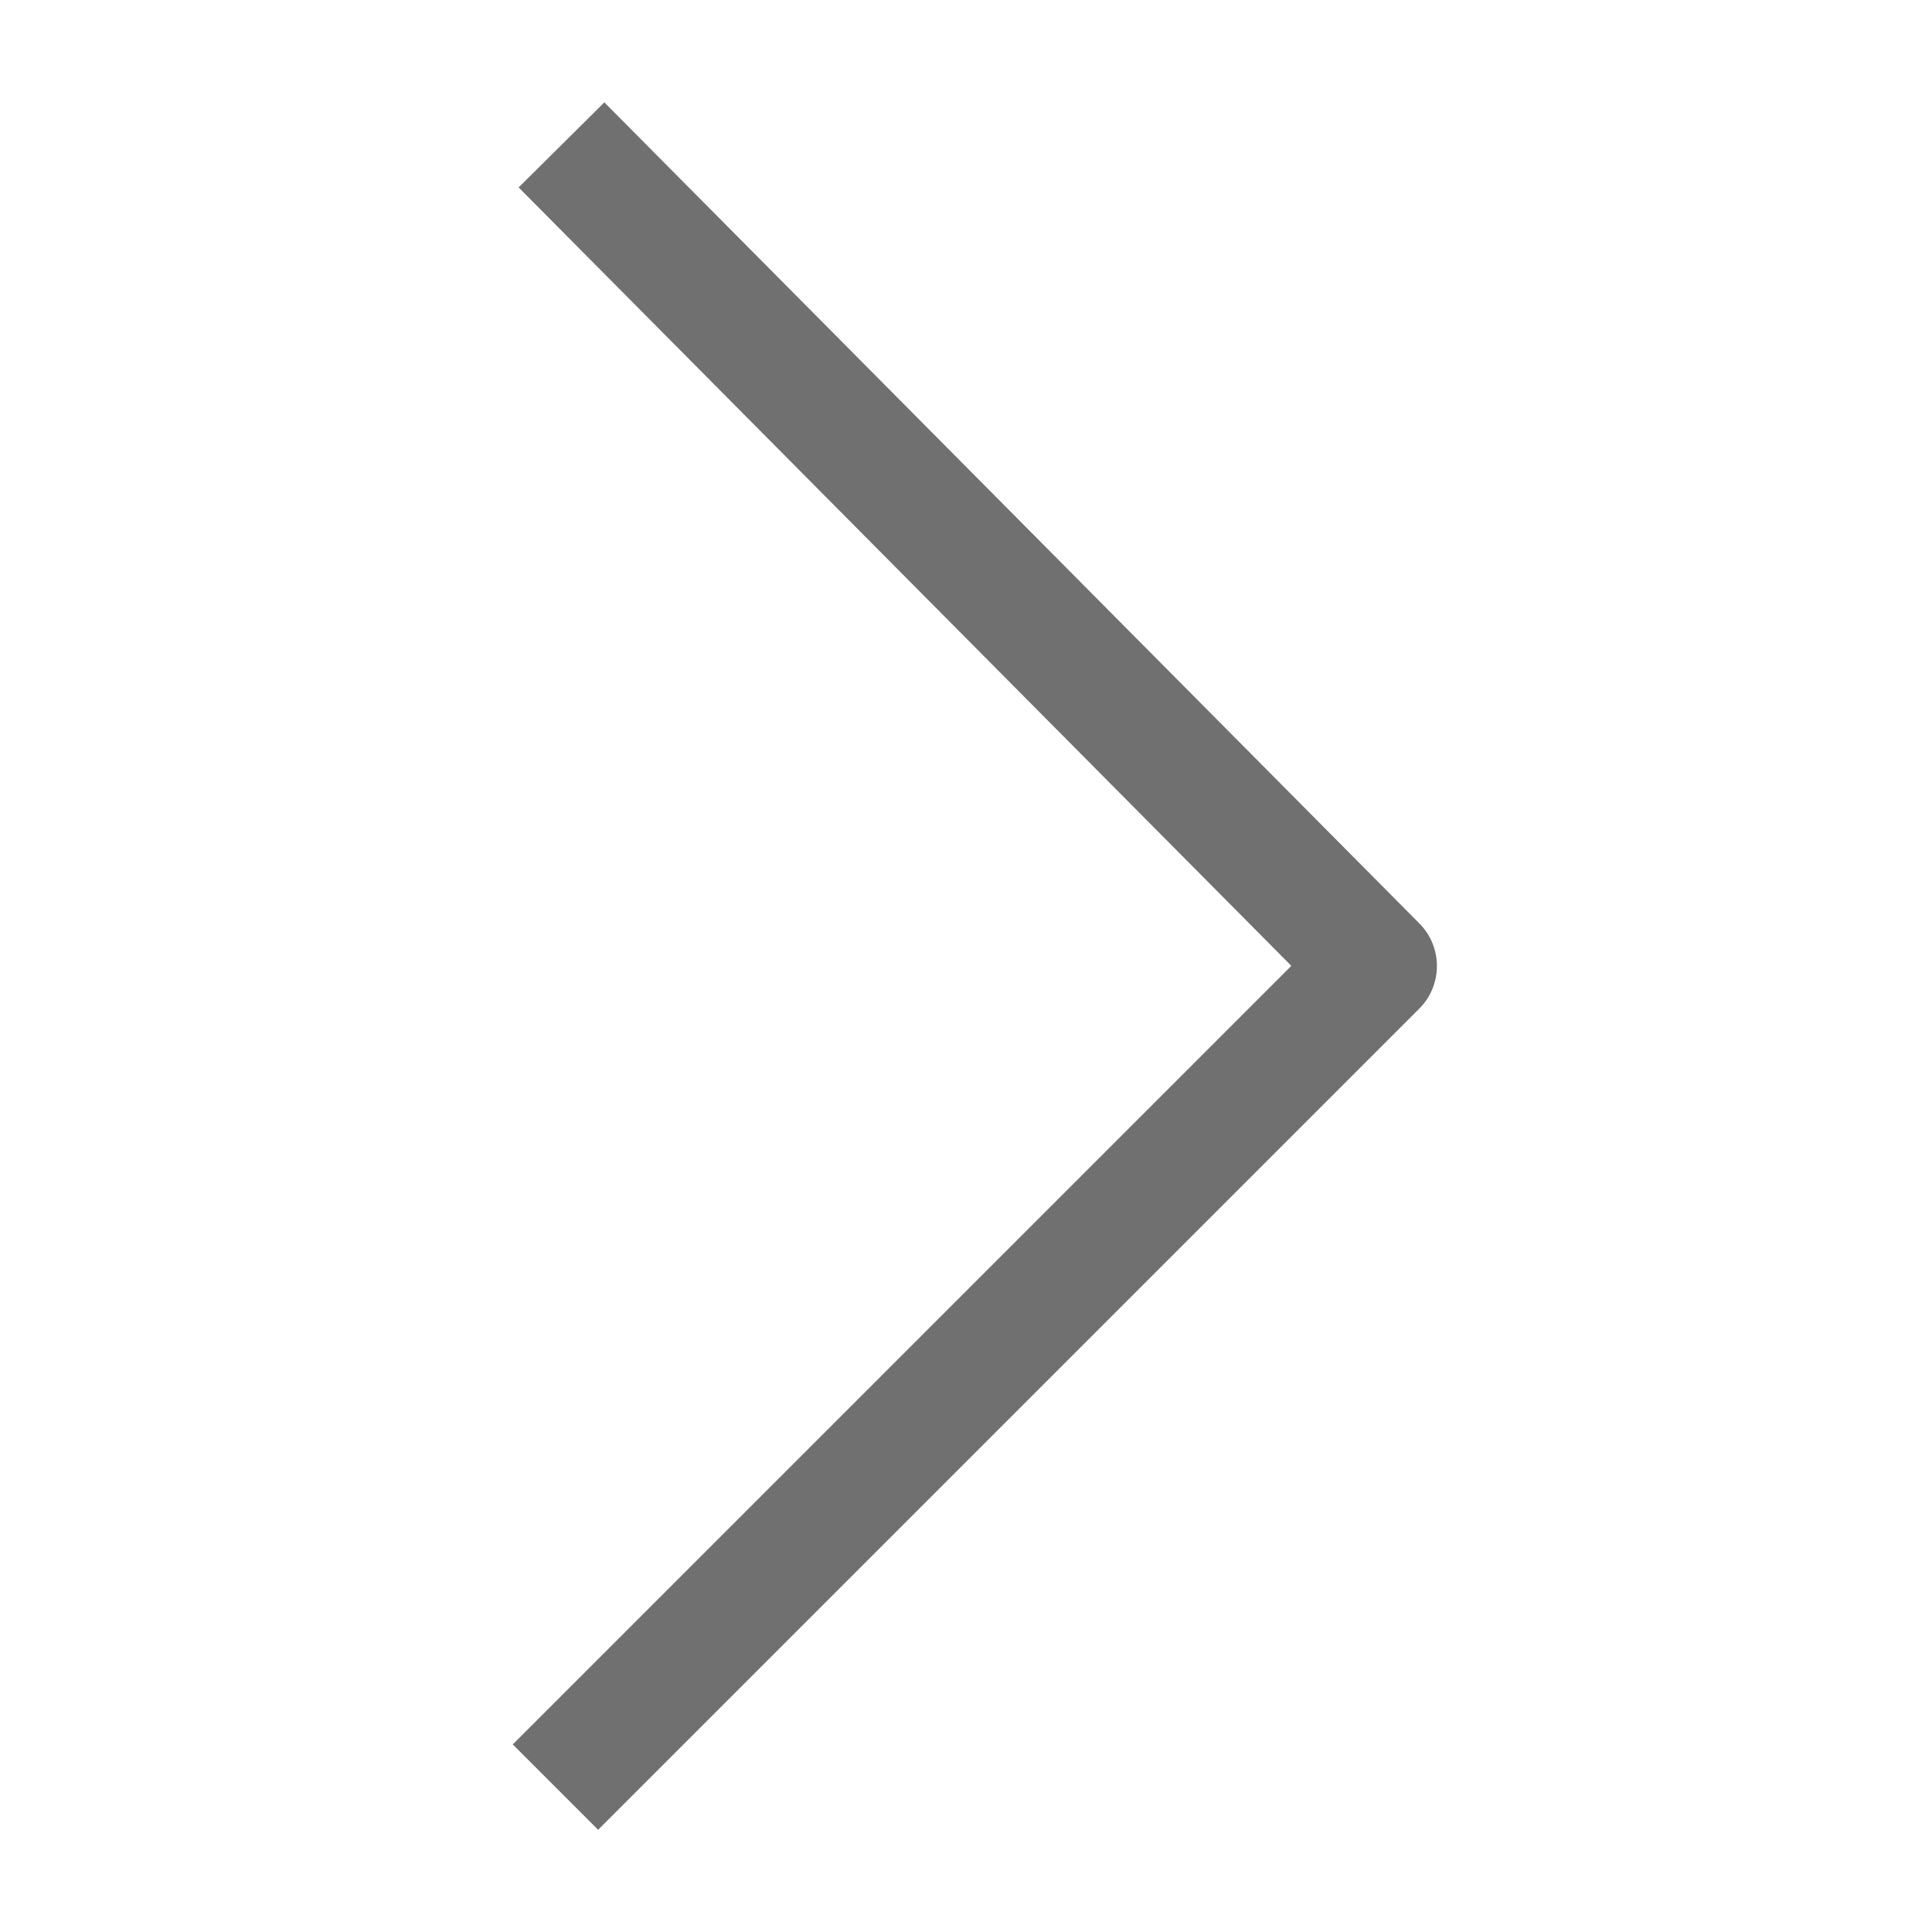
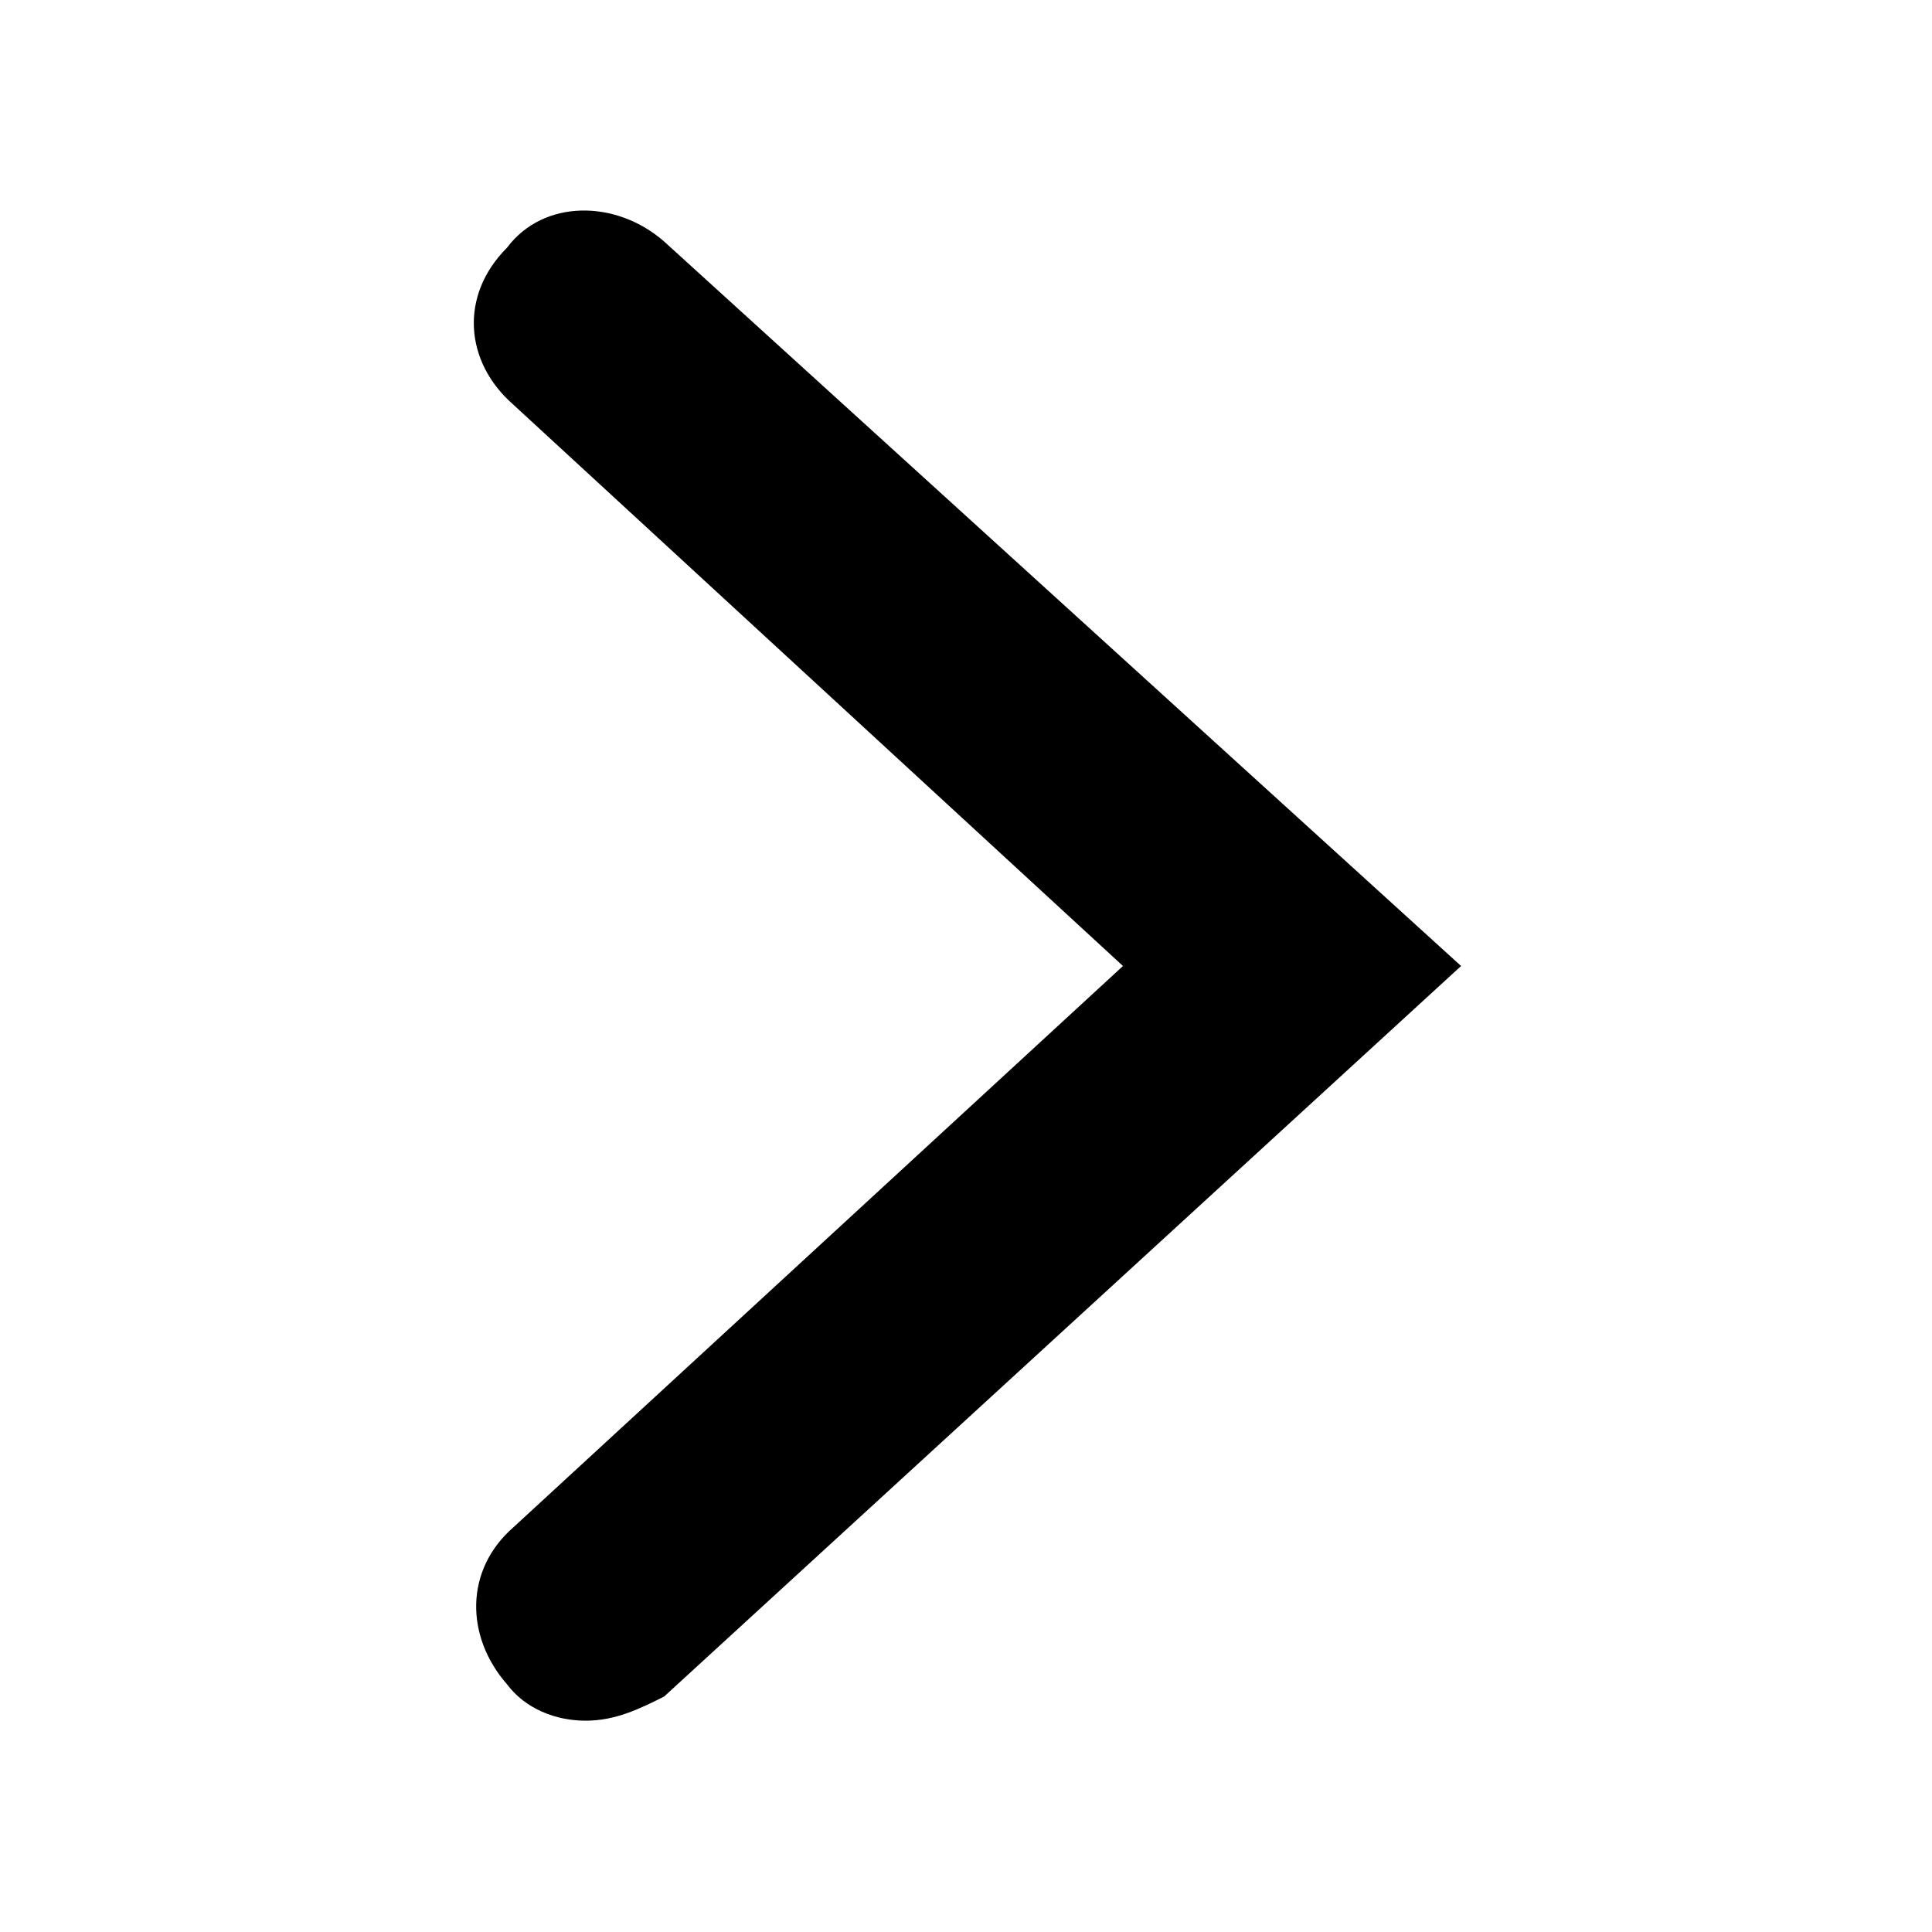
- <svg xmlns="http://www.w3.org/2000/svg" id="cat-pg" width="32" height="32" viewBox="0 0 32 32">
-   <defs>
-     <style>.cls-1{fill:none;stroke:#707070;stroke-linejoin:round;stroke-width:2px;}</style>
-   </defs>
-   <polyline class="cls-1" points="9.2 29.6 22.8 16 9.3 2.4" />
+ <svg xmlns="http://www.w3.org/2000/svg" version="1.1" id="cat-pg" x="0px" y="0px" viewBox="0 0 32 32" style="enable-background:new 0 0 32 32;" xml:space="preserve">
+   <g>
+     <g>
+       <path d="M9.7,28.5c-0.5,0-1-0.2-1.3-0.6c-0.7-0.8-0.7-1.9,0.1-2.6L18.6,16L8.5,6.7C7.7,6,7.6,4.9,8.4,4.1C9,3.3,10.2,3.3,11,4    l13.2,12L11,28.1C10.6,28.3,10.2,28.5,9.7,28.5z" />
+     </g>
+   </g>
</svg>
